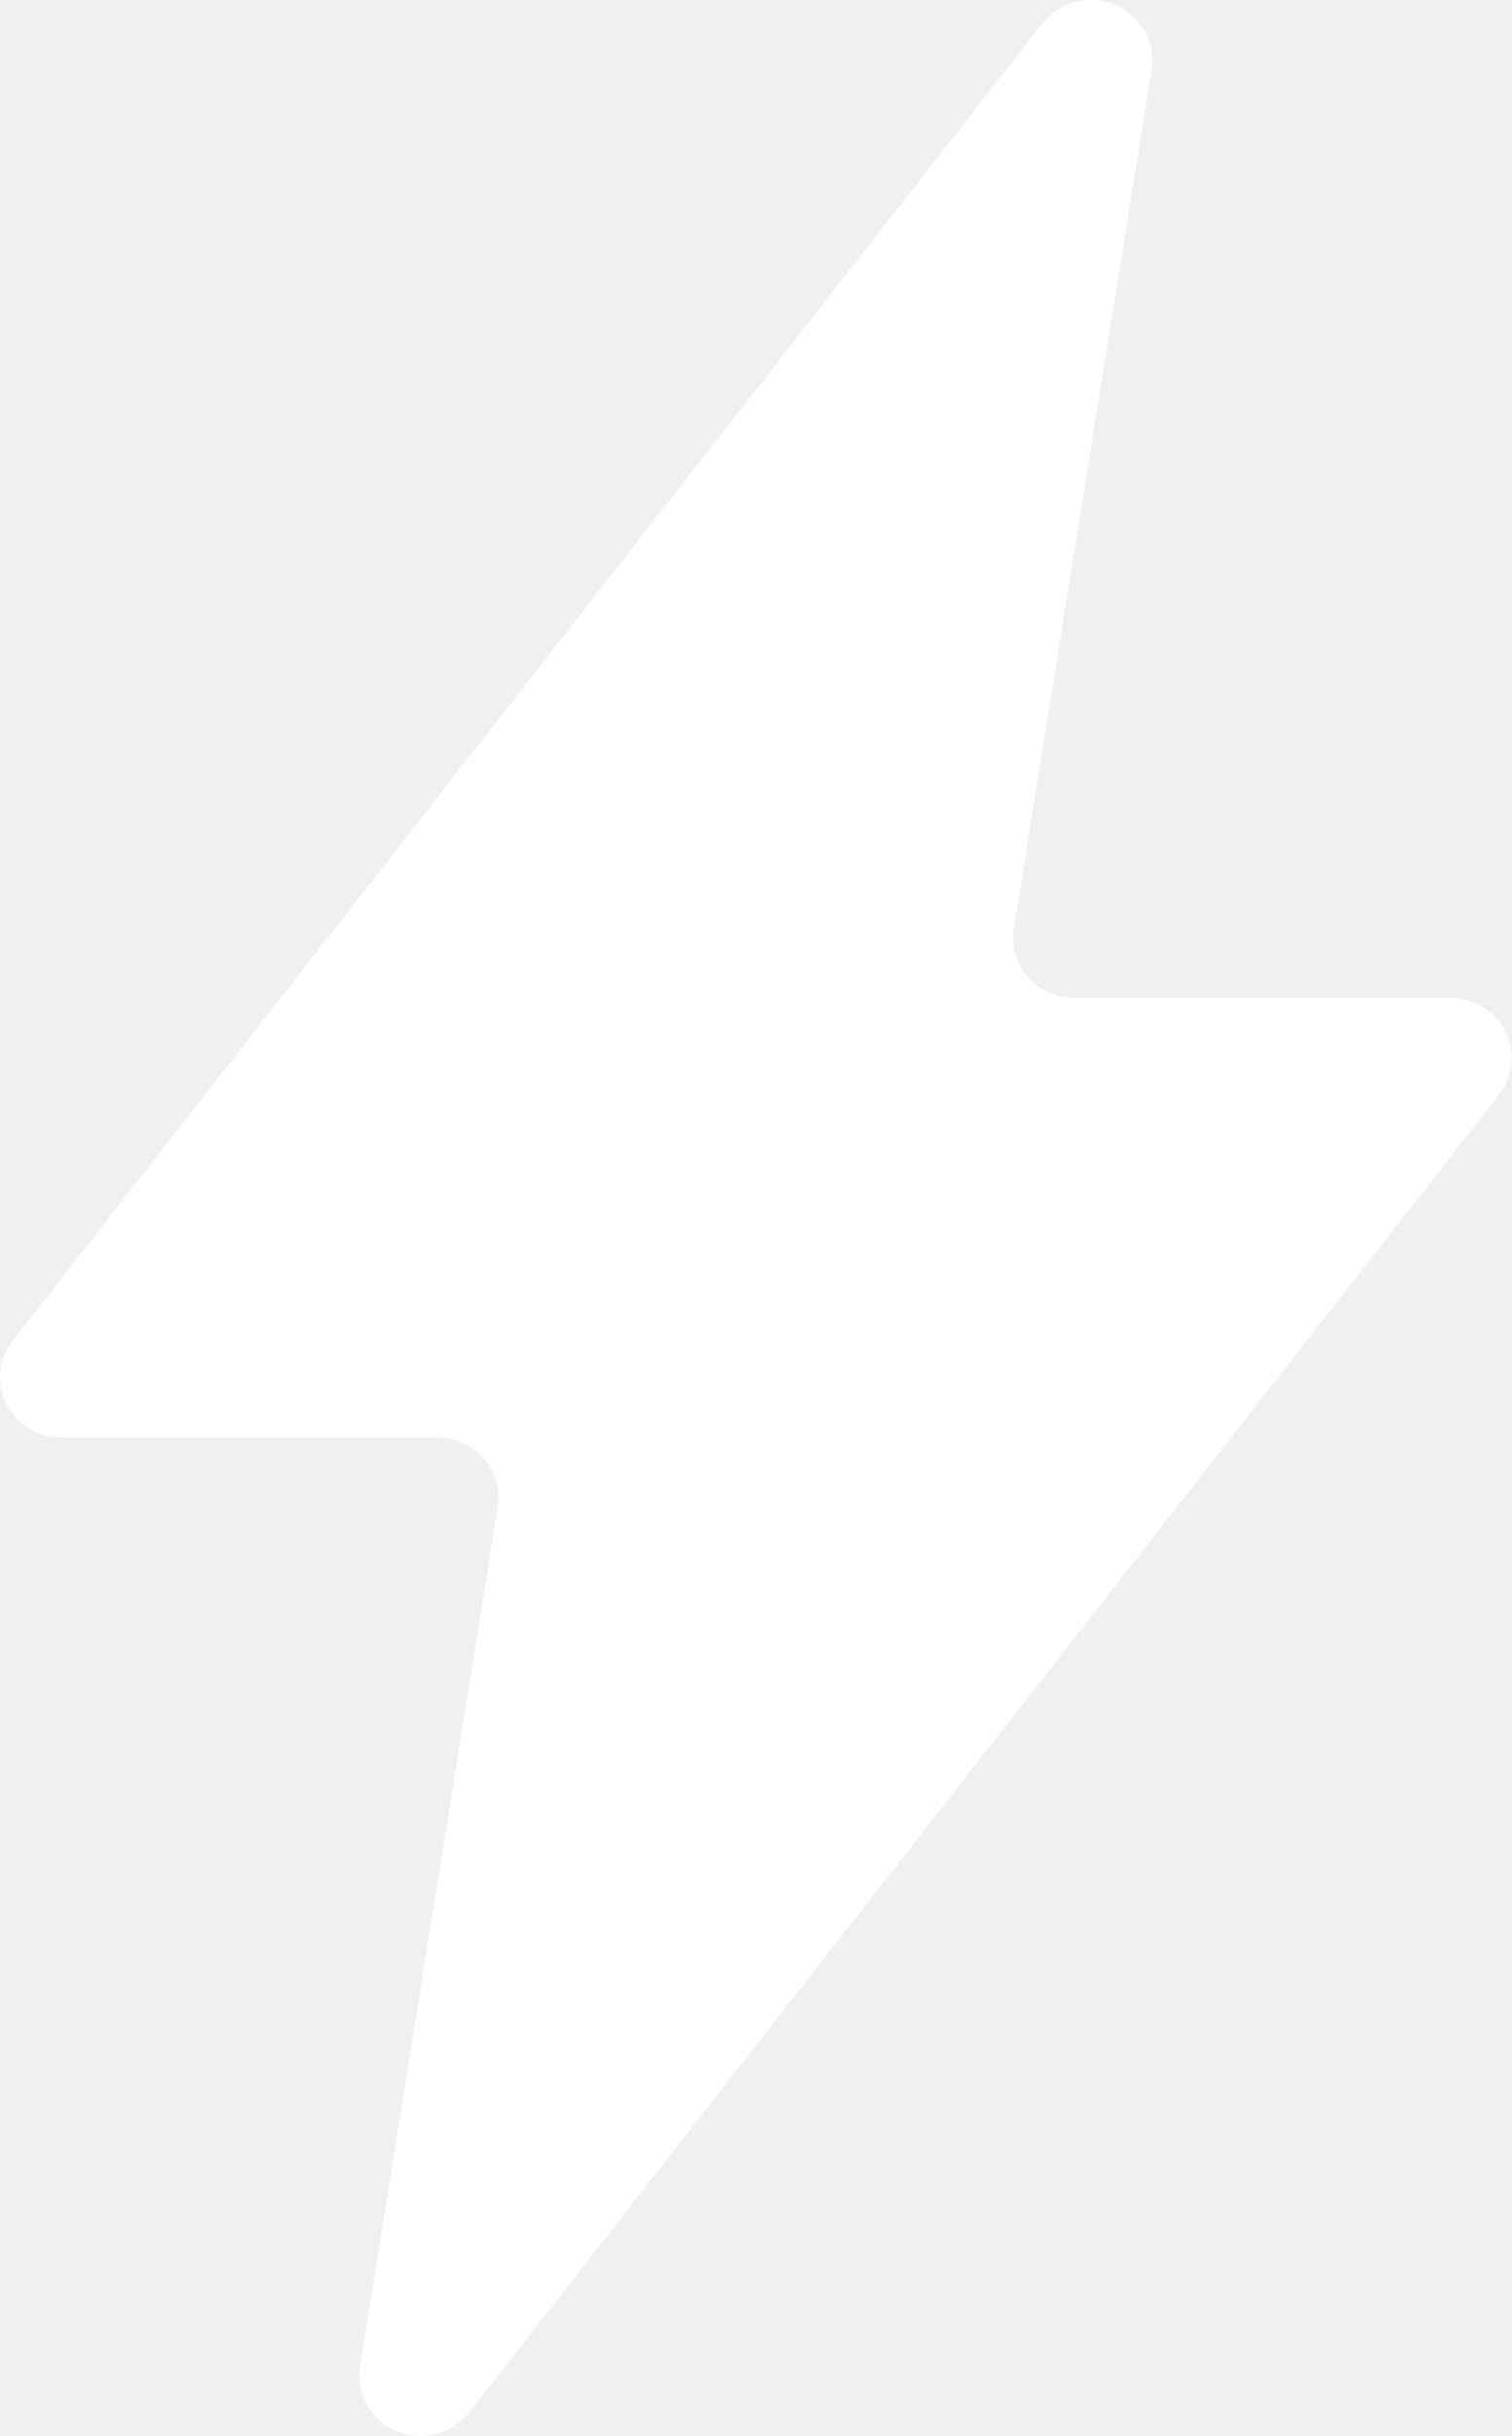
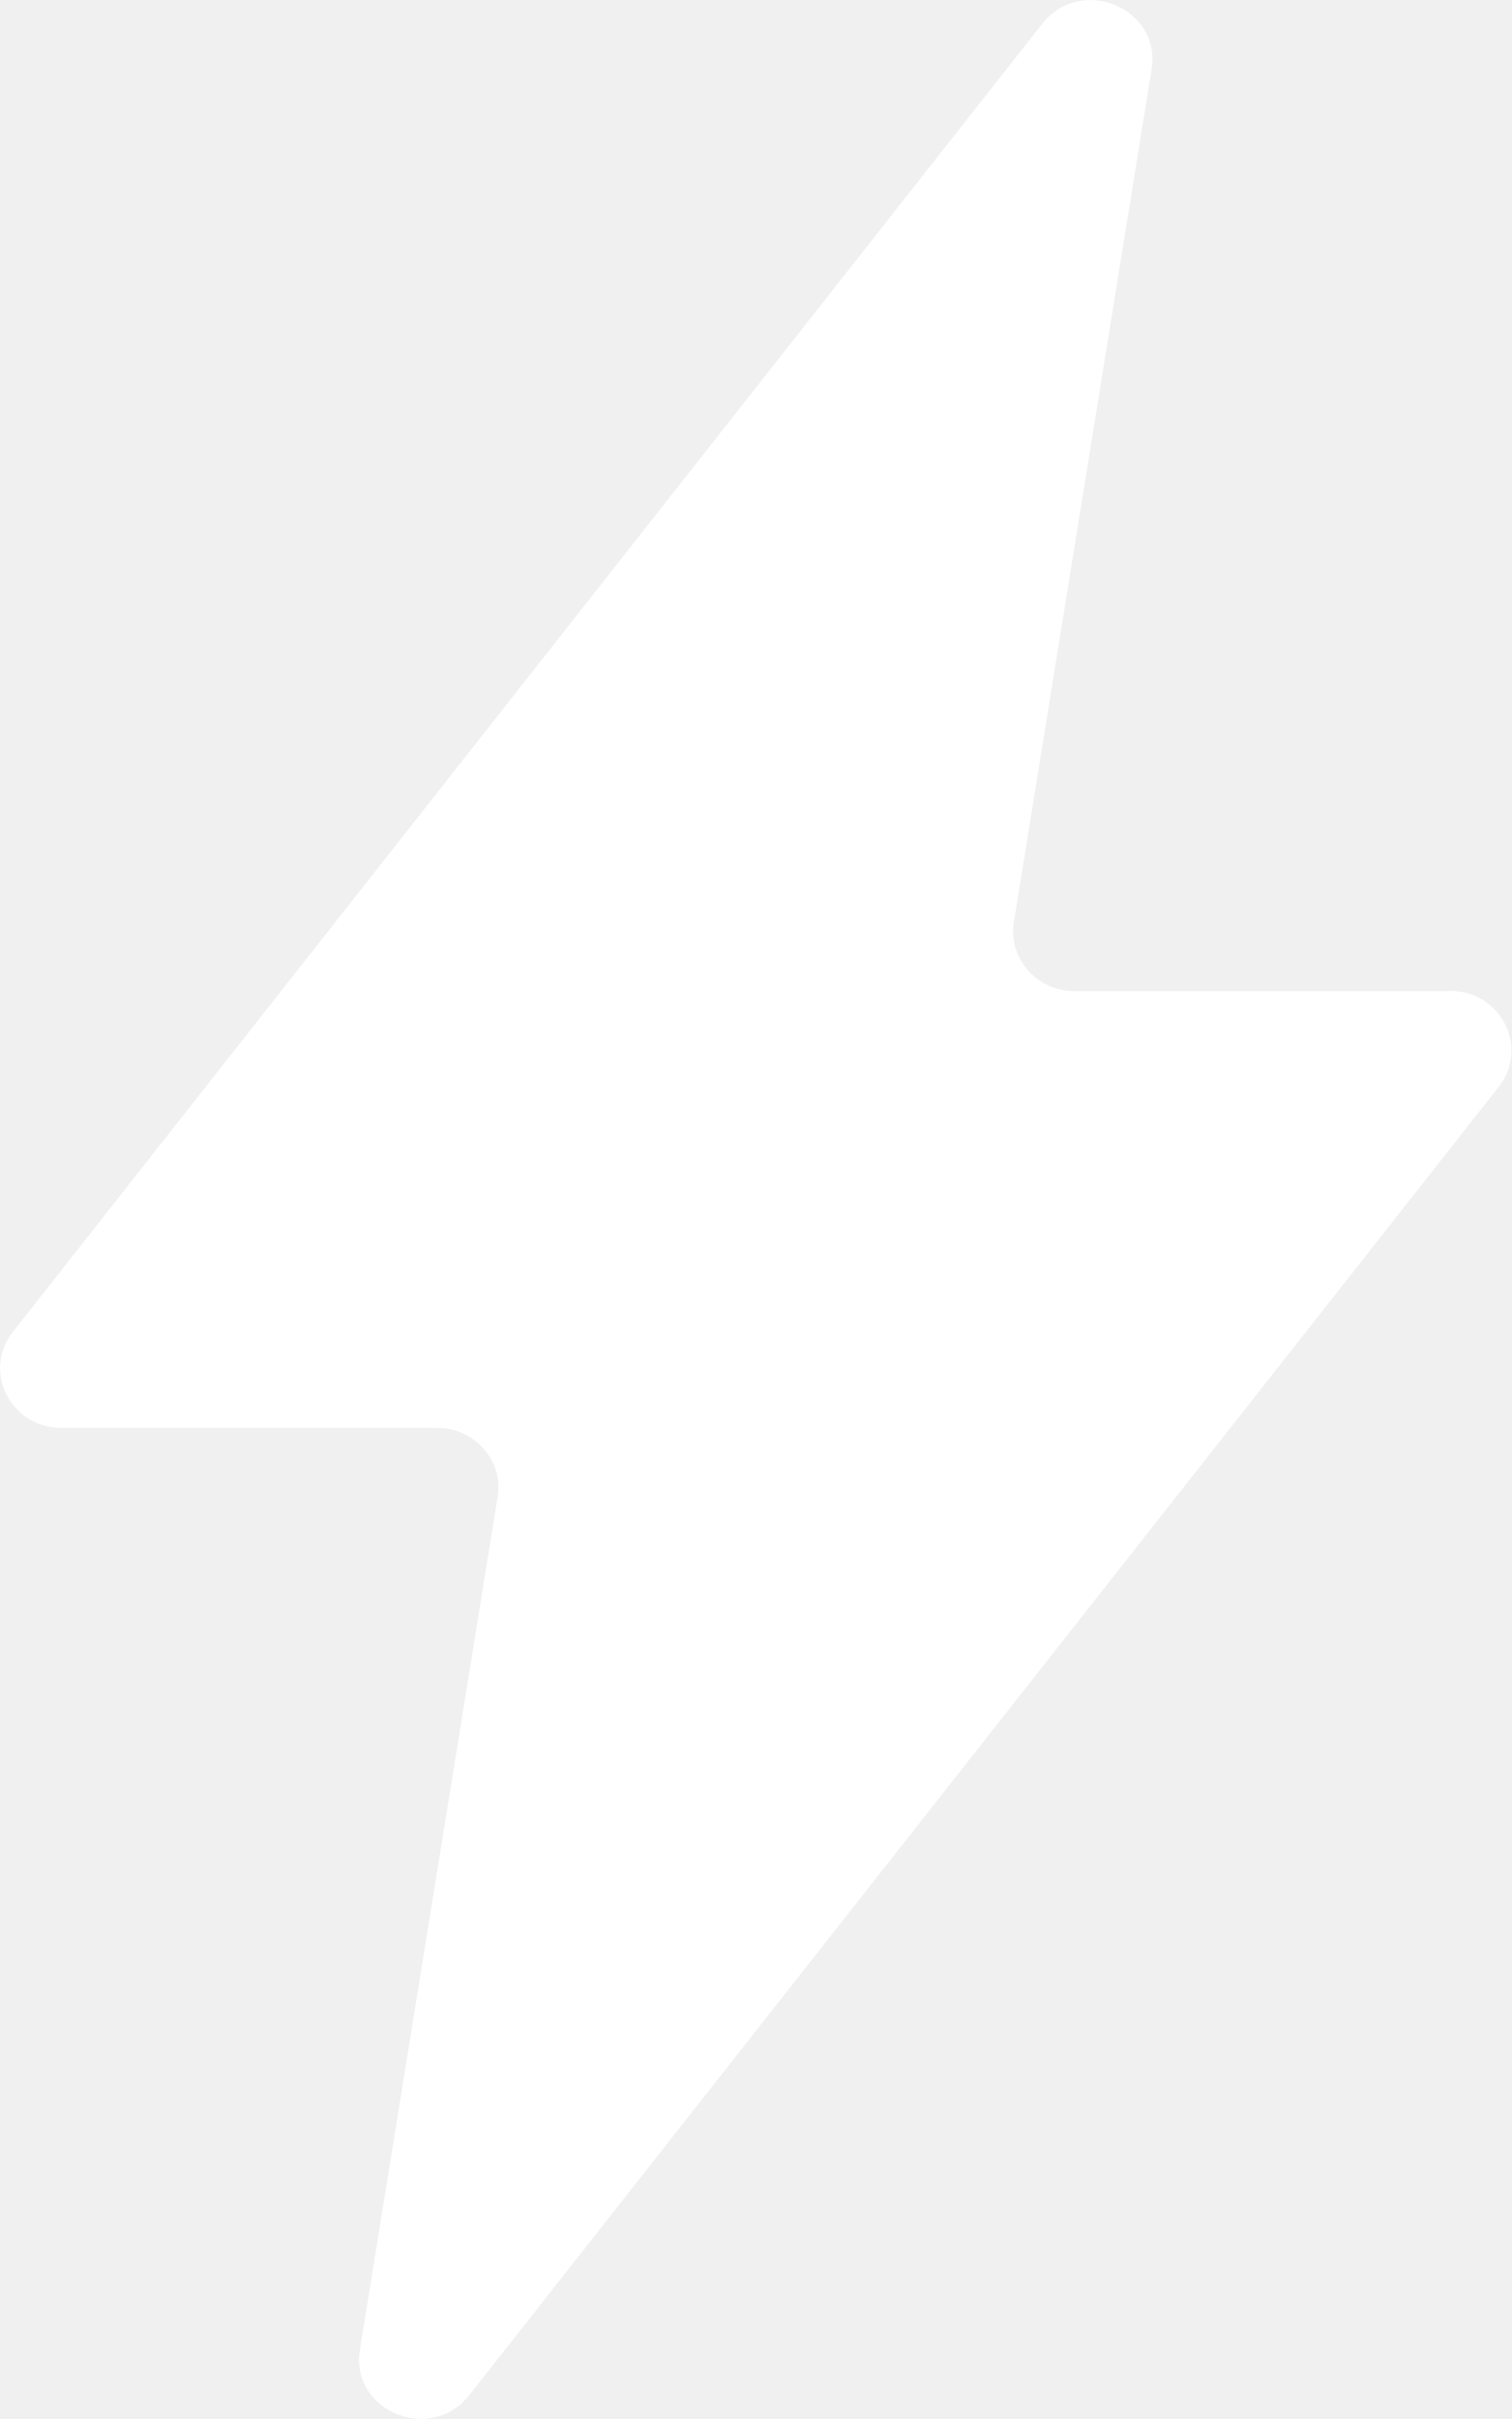
- <svg xmlns="http://www.w3.org/2000/svg" width="18" height="29" viewBox="0 0 18 29" fill="none">
-   <path d="M17.268 11.879H12.793C12.688 11.879 12.583 11.857 12.487 11.813C12.392 11.77 12.306 11.707 12.238 11.629C12.169 11.55 12.119 11.458 12.09 11.359C12.061 11.26 12.055 11.155 12.071 11.053L13.713 0.824C13.738 0.667 13.708 0.506 13.629 0.368C13.55 0.229 13.426 0.12 13.277 0.057C13.128 -0.005 12.961 -0.017 12.804 0.023C12.647 0.064 12.508 0.154 12.409 0.28L0.148 15.966C0.066 16.073 0.016 16.199 0.003 16.331C-0.009 16.464 0.016 16.597 0.076 16.716C0.137 16.835 0.23 16.936 0.345 17.006C0.461 17.076 0.594 17.114 0.73 17.114H5.205C5.31 17.114 5.414 17.137 5.51 17.18C5.606 17.223 5.691 17.286 5.76 17.365C5.828 17.443 5.879 17.535 5.908 17.634C5.937 17.734 5.943 17.838 5.927 17.94L4.287 28.172C4.261 28.33 4.29 28.491 4.368 28.631C4.446 28.77 4.57 28.88 4.72 28.943C4.87 29.005 5.037 29.017 5.194 28.976C5.351 28.935 5.49 28.844 5.588 28.717L17.85 13.03C17.933 12.924 17.983 12.797 17.997 12.664C18.01 12.531 17.985 12.398 17.924 12.278C17.864 12.158 17.77 12.057 17.654 11.987C17.538 11.916 17.404 11.879 17.268 11.879Z" fill="white" />
+ <svg xmlns="http://www.w3.org/2000/svg" width="20" height="32" viewBox="0 0 20 32" fill="none">
+   <path d="M19.187 13.111H14.217C13.72 13.111 13.338 12.68 13.415 12.201L15.238 0.914C15.369 0.107 14.302 -0.337 13.791 0.314L0.169 17.621C-0.239 18.139 0.141 18.889 0.813 18.889H5.783C6.28 18.889 6.662 19.32 6.585 19.798L4.762 31.085C4.631 31.893 5.698 32.336 6.208 31.686L19.831 14.377C20.238 13.858 19.859 13.108 19.187 13.108V13.111Z" fill="white" />
</svg>
